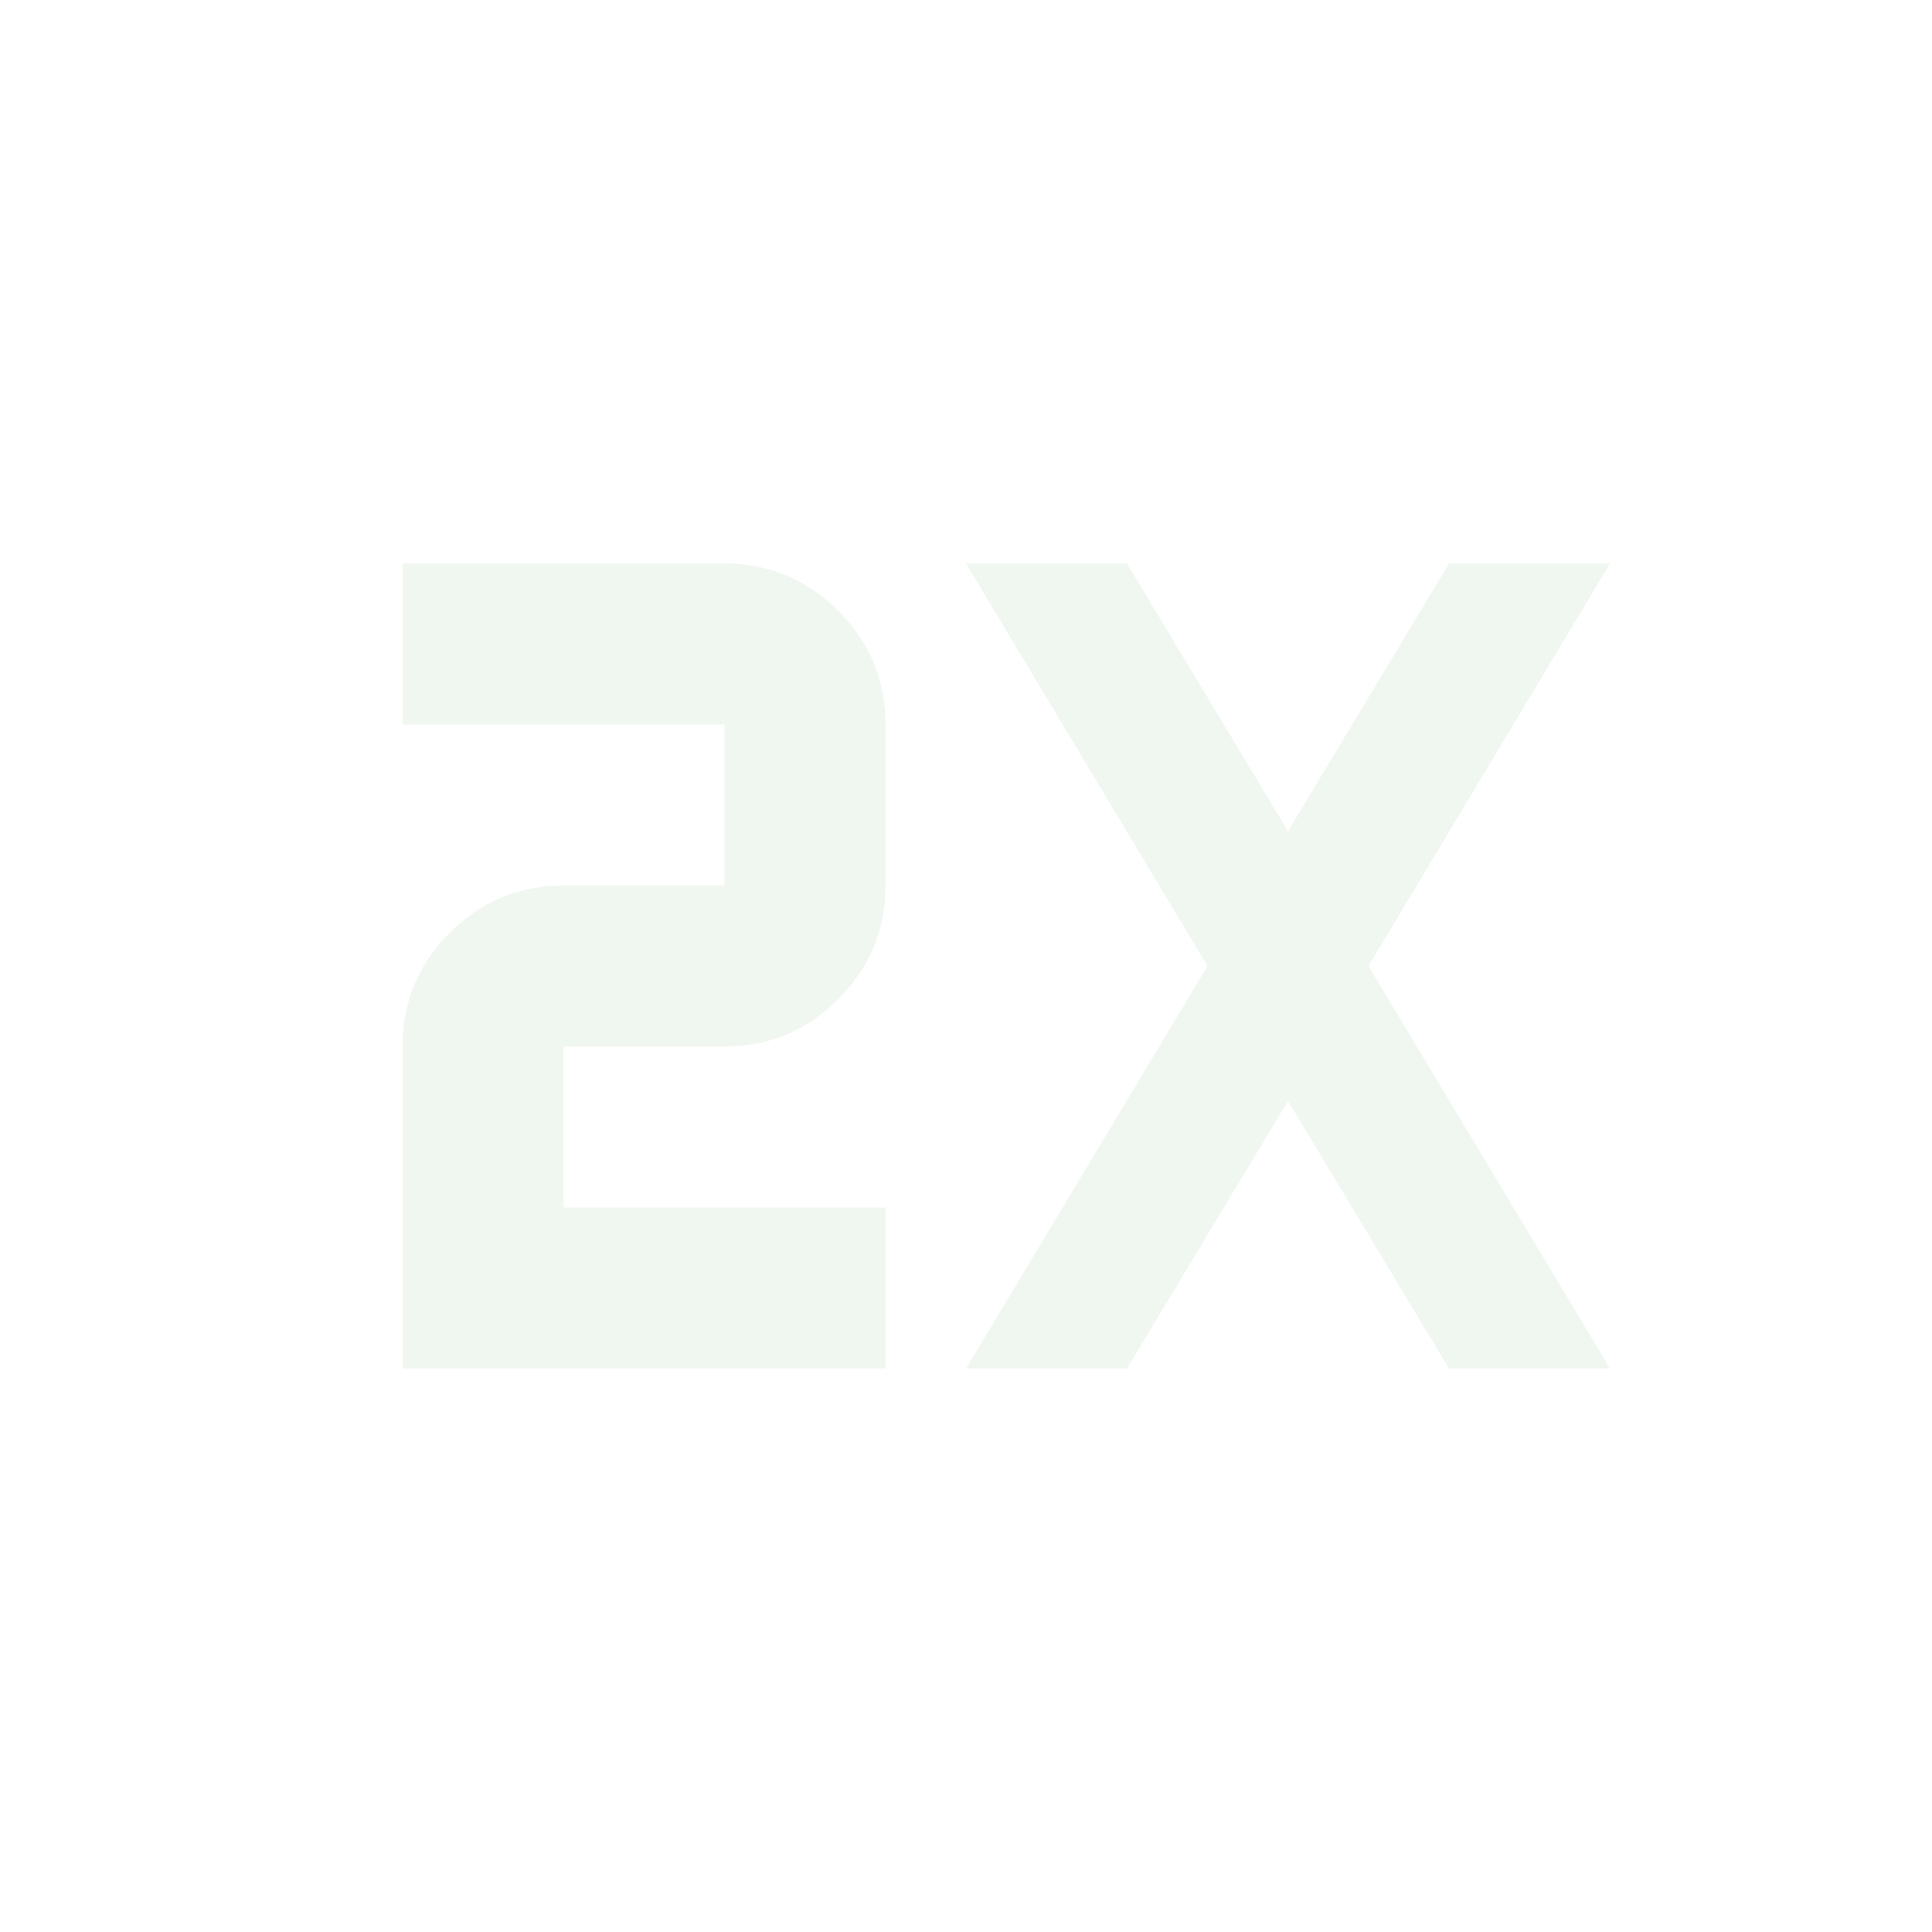
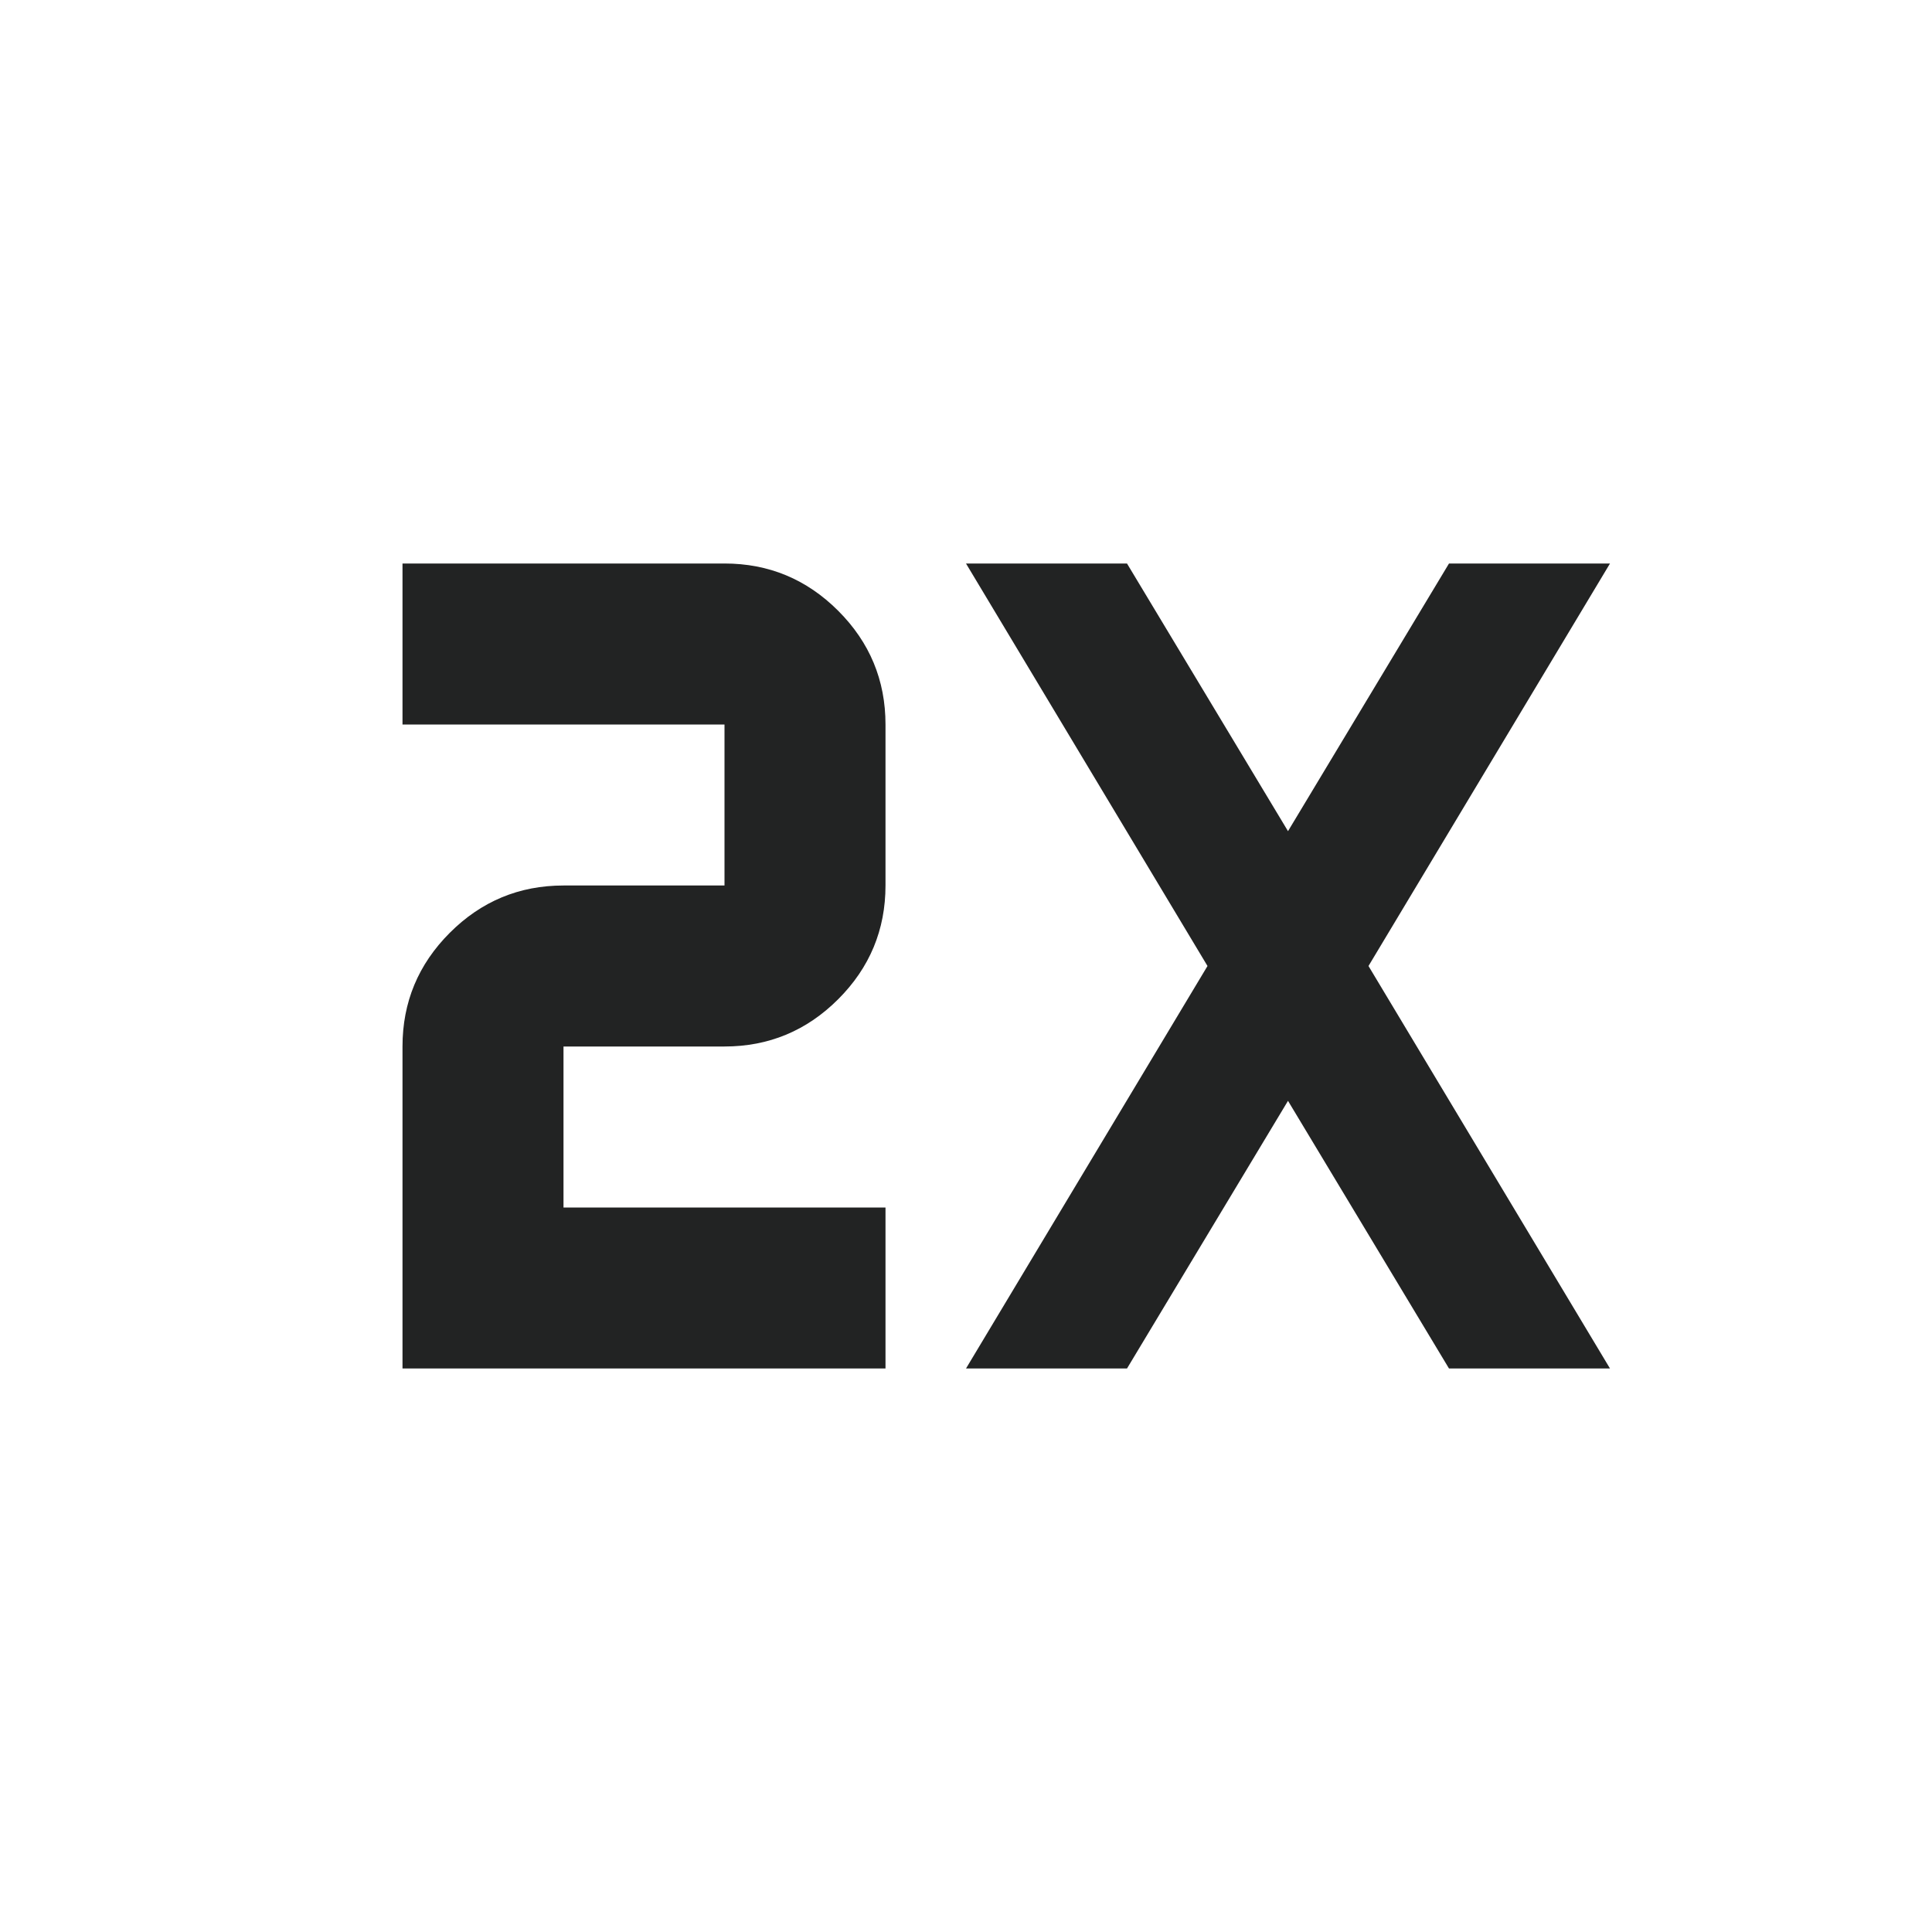
- <svg xmlns="http://www.w3.org/2000/svg" height="24px" viewBox="0 -960 960 960" width="24px" fill="#f0f6f0">
+ <svg xmlns="http://www.w3.org/2000/svg" height="24px" viewBox="0 -960 960 960" width="24px" fill="#222323">
  <path d="M200-280v-160q0-33 23.5-56.5T280-520h80v-80H200v-80h160q33 0 56.5 23.5T440-600v80q0 33-23.5 56.5T360-440h-80v80h160v80H200Zm280 0 120-200-120-200h80l80 133 80-133h80L680-480l120 200h-80l-80-133-80 133h-80Z" />
</svg>
